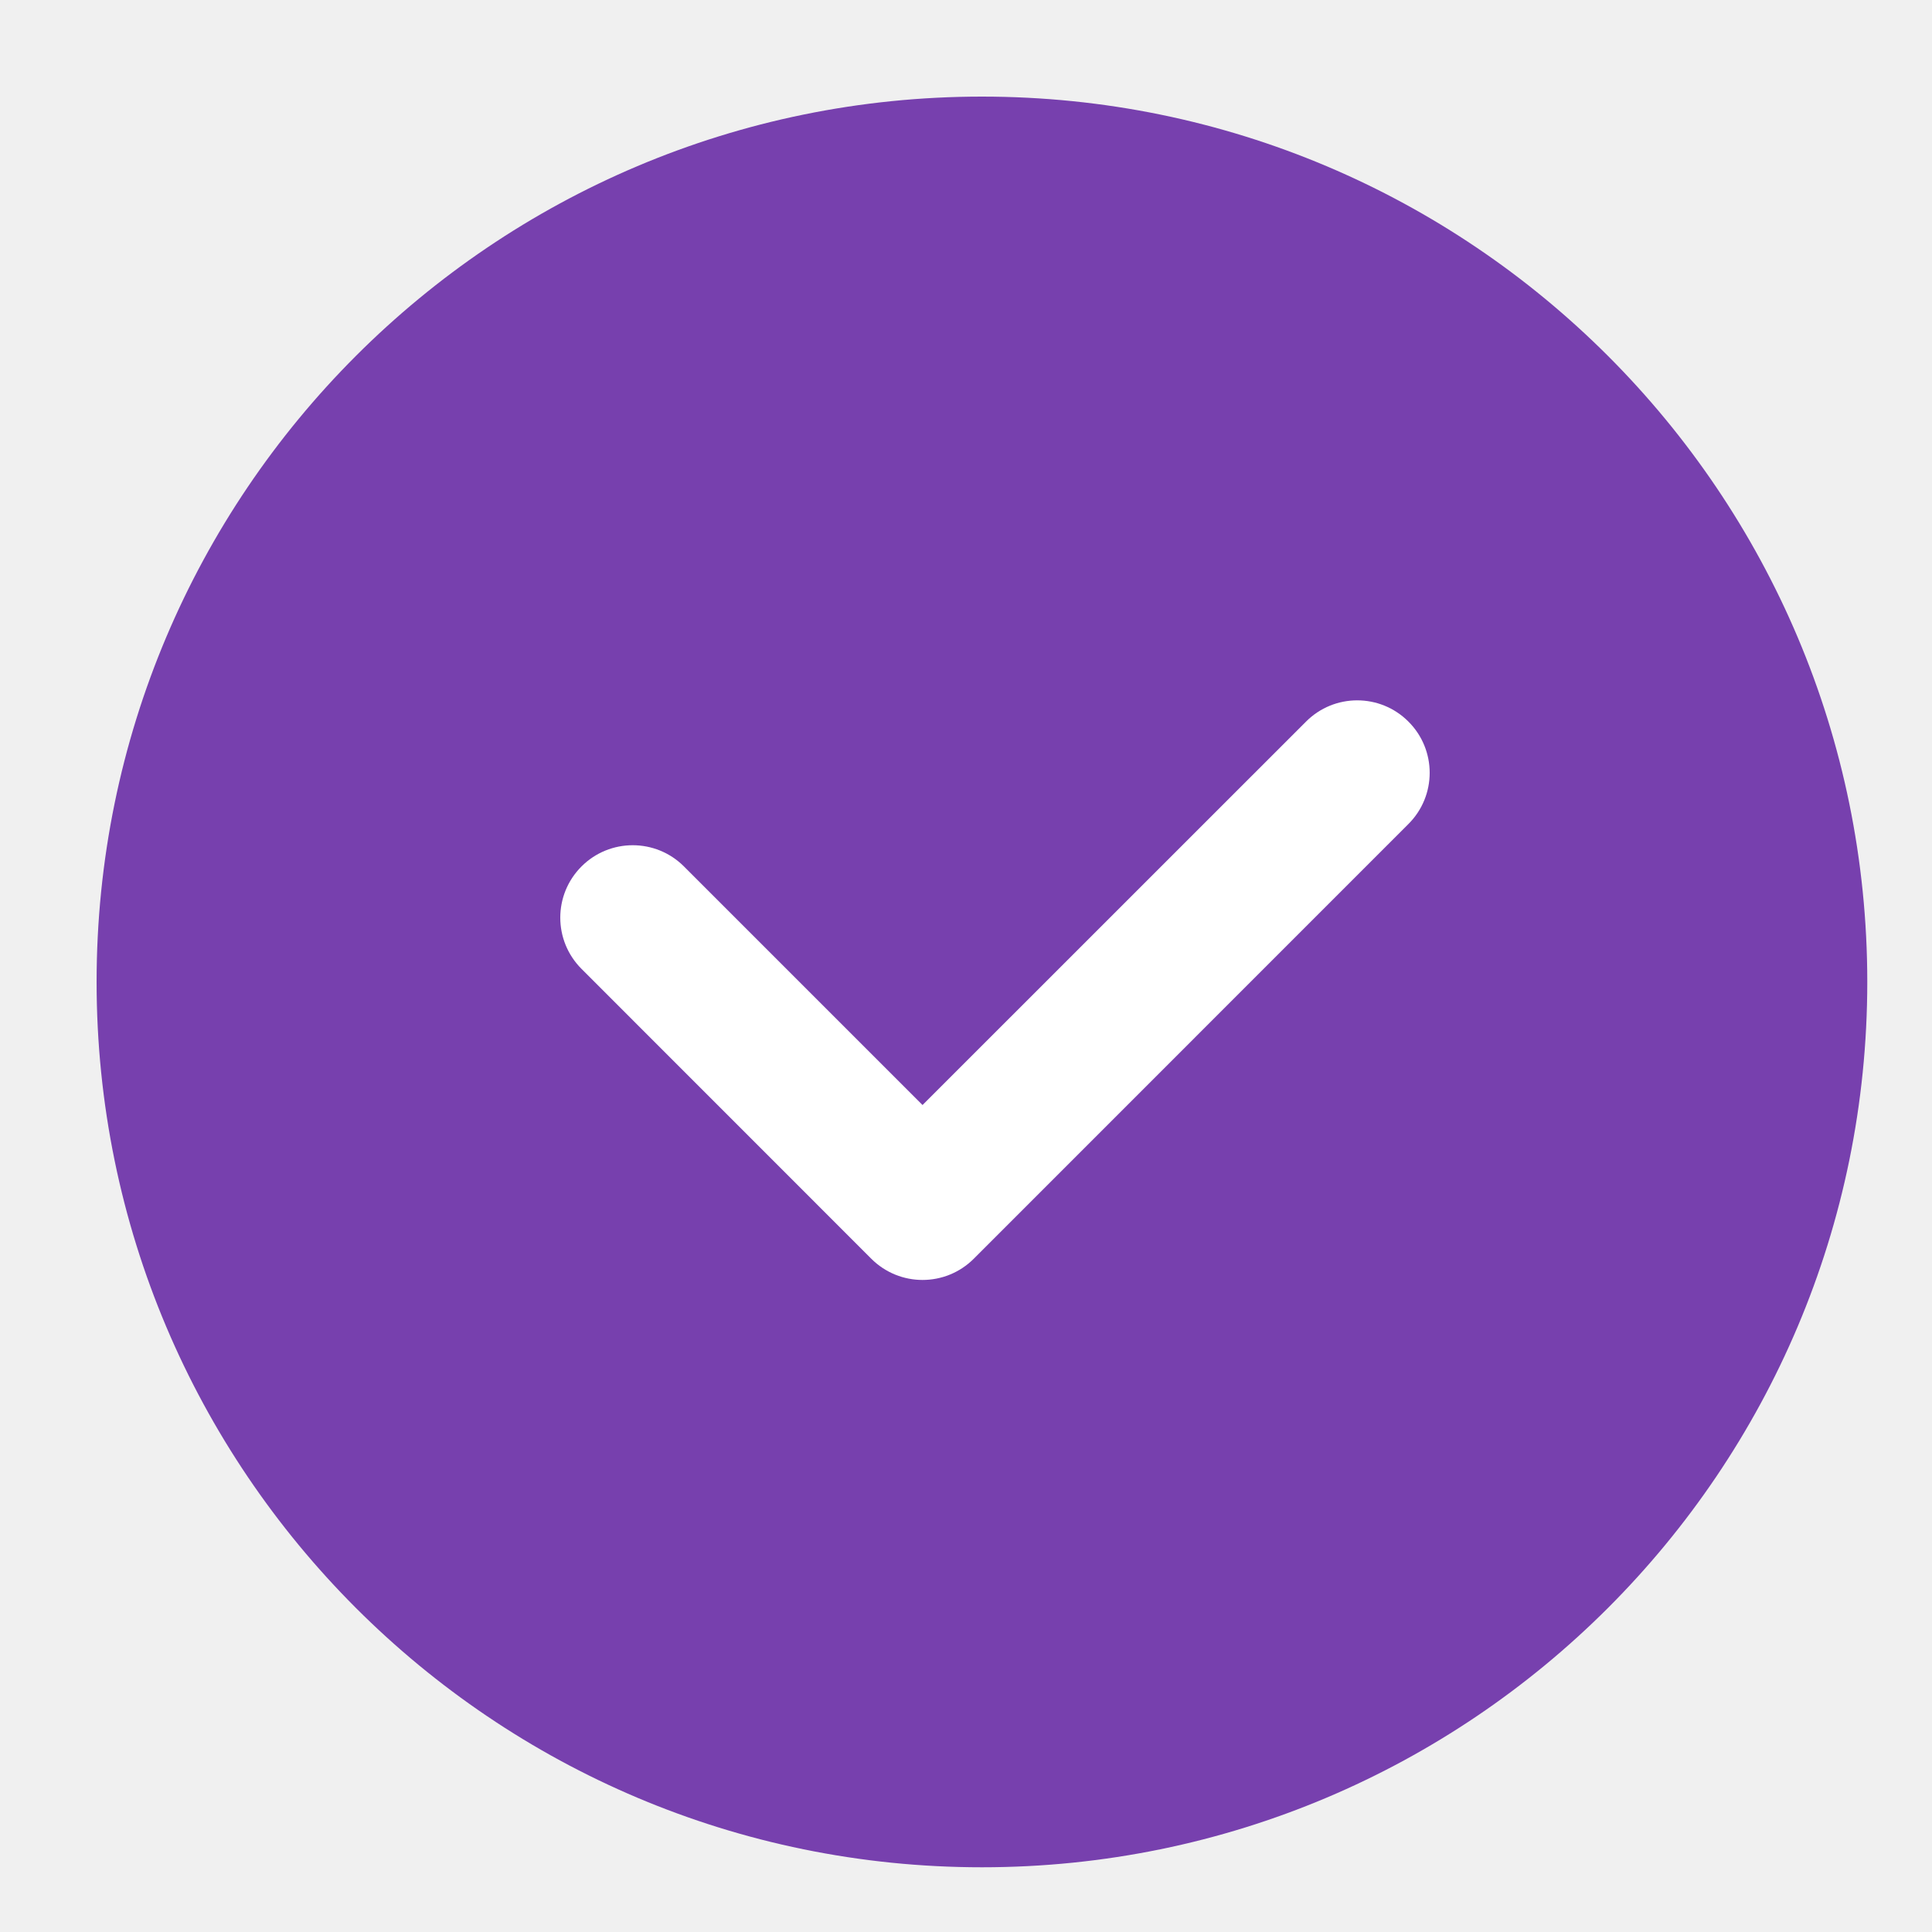
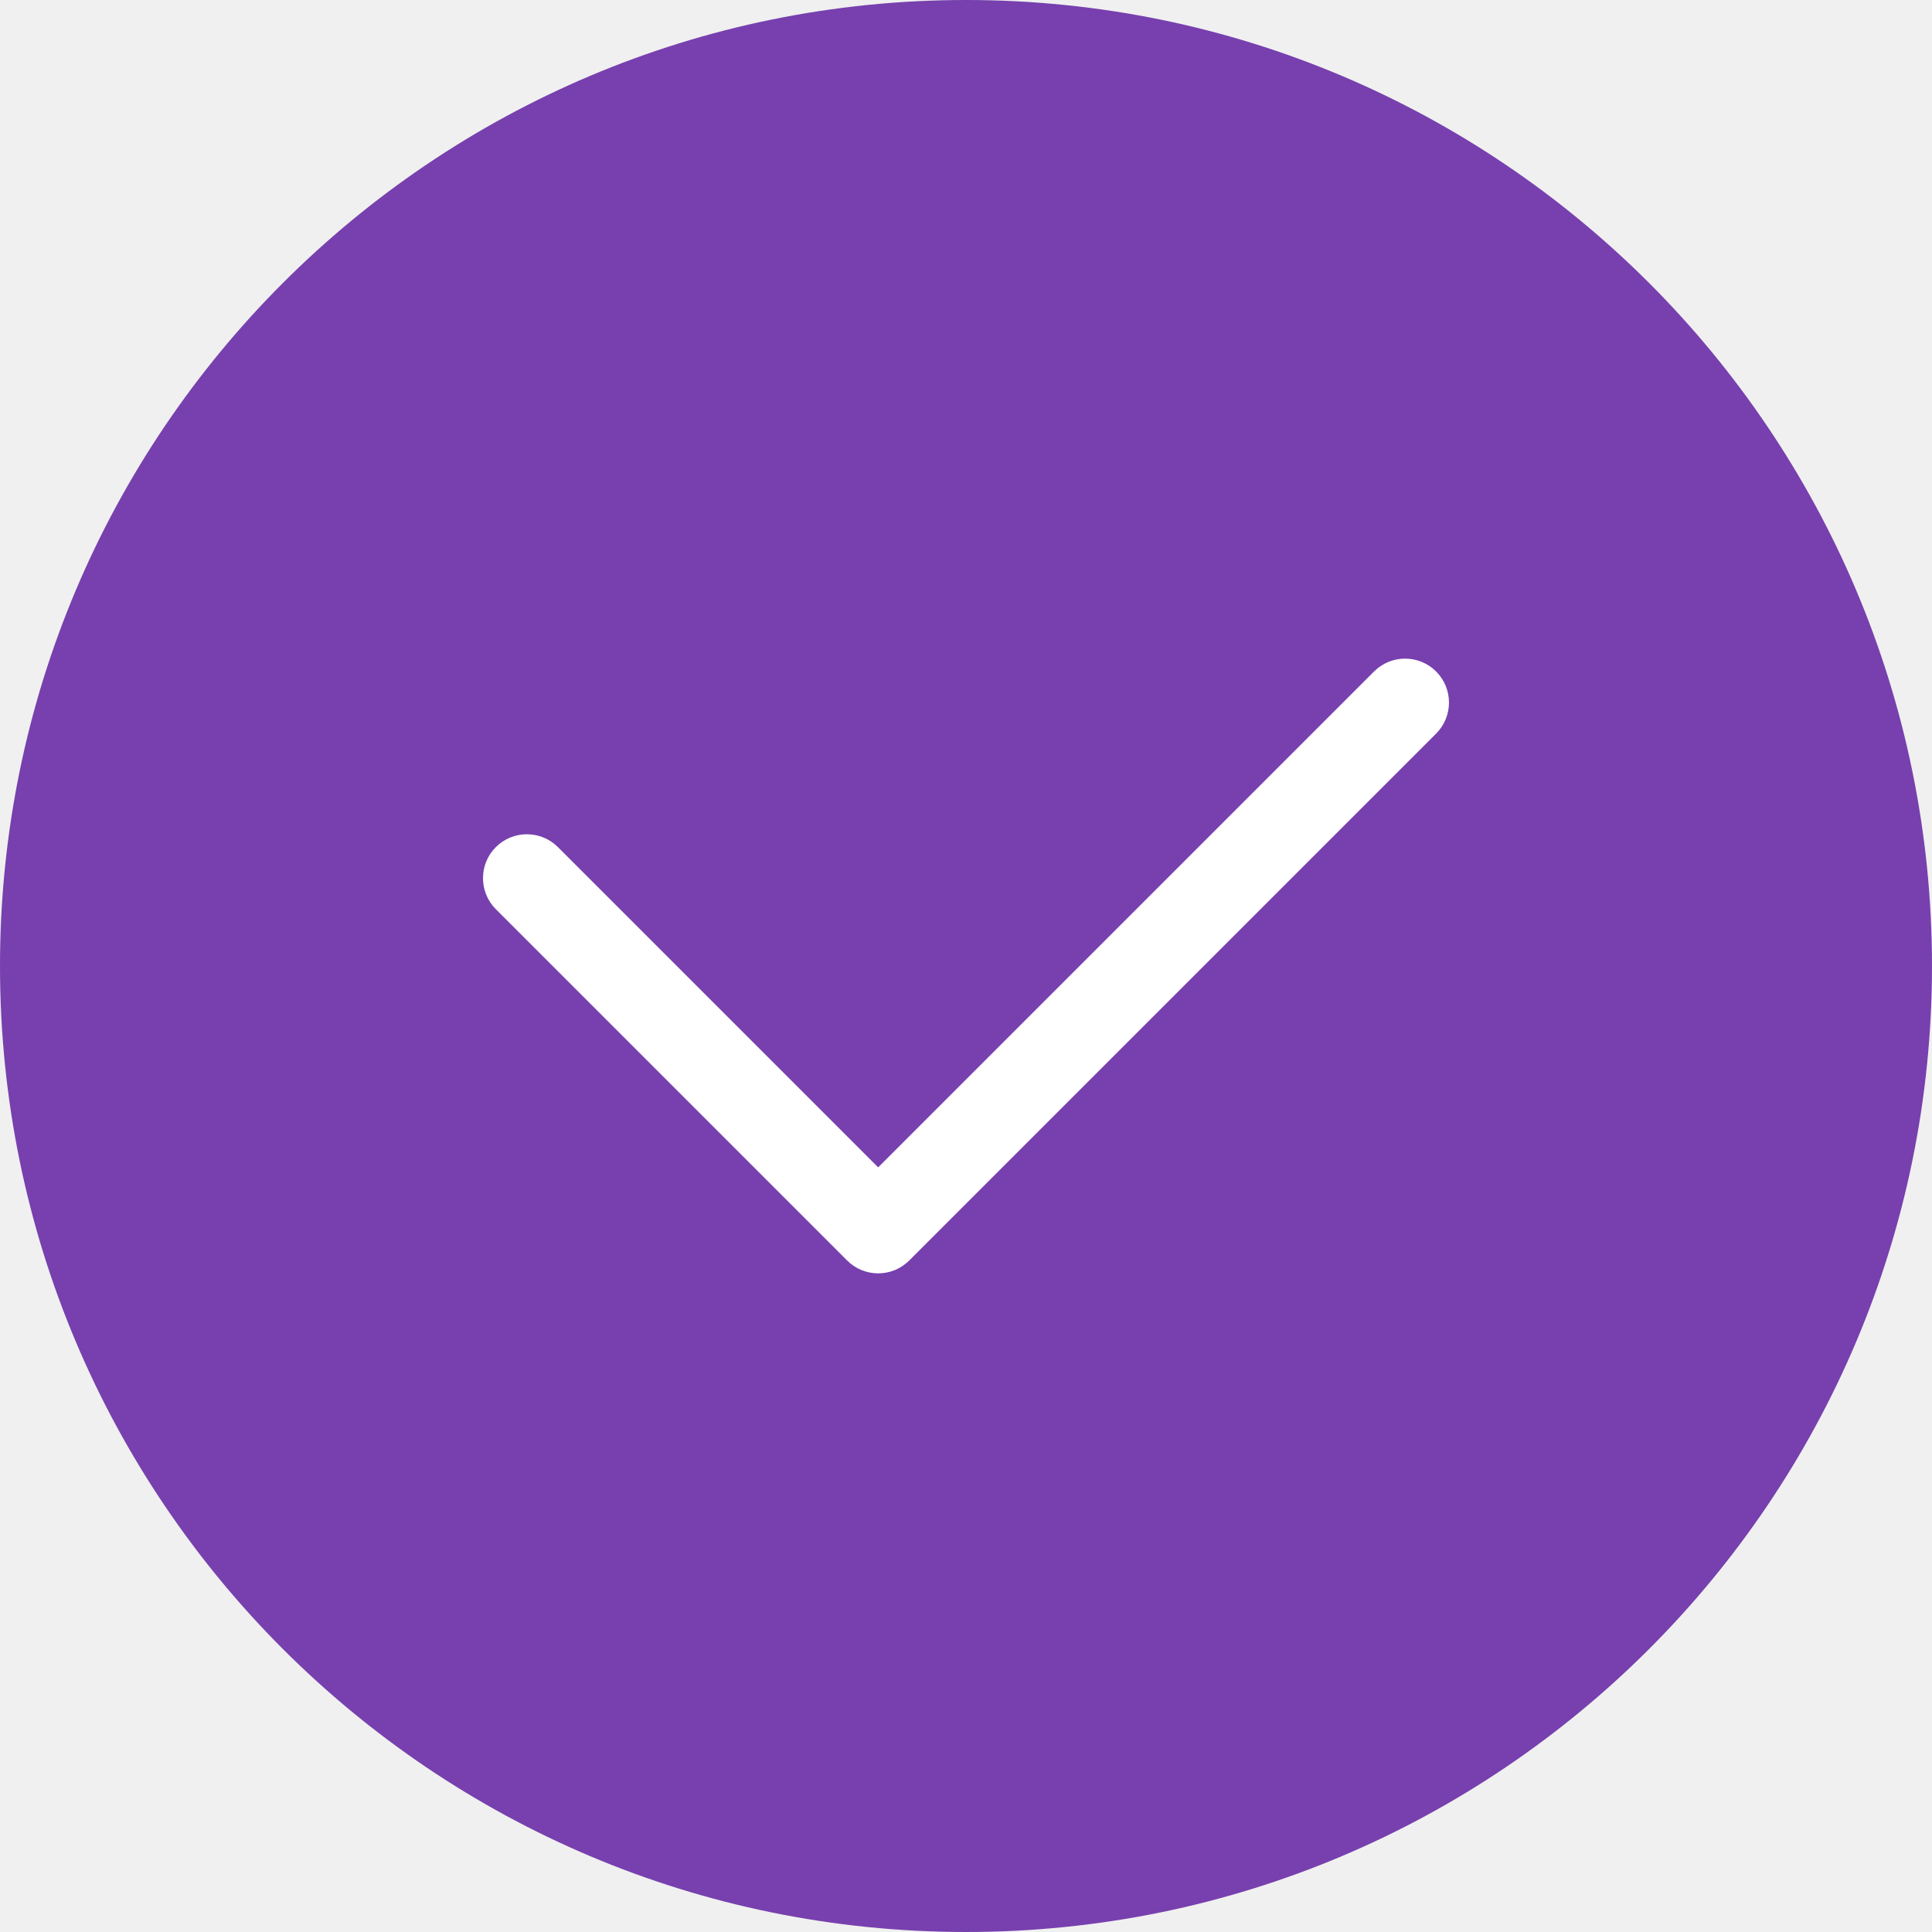
- <svg xmlns="http://www.w3.org/2000/svg" width="24" height="24" viewBox="0 0 24 24" fill="none">
-   <path d="M12.198 1.2C18.272 1.2 23.196 6.124 23.196 12.198C23.196 18.272 18.272 23.196 12.198 23.196C6.124 23.196 1.2 18.272 1.2 12.198C1.2 6.124 6.124 1.2 12.198 1.2Z" fill="#7740AE" />
-   <path d="M16.224 8.964C16.575 8.612 17.145 8.612 17.496 8.964C17.848 9.315 17.848 9.885 17.496 10.236L12.097 15.636C11.745 15.988 11.175 15.988 10.823 15.636L7.224 12.036C6.872 11.684 6.872 11.115 7.224 10.763C7.575 10.412 8.145 10.412 8.496 10.763L11.46 13.727L16.224 8.964Z" fill="white" />
+ <svg xmlns="http://www.w3.org/2000/svg" width="44" height="44" viewBox="0 0 44 44" fill="none">
+   <rect width="44" height="44" rx="22" fill="#7740AE" />
+   <path d="M31.293 15.293C31.683 14.902 32.316 14.902 32.707 15.293C33.097 15.683 33.097 16.316 32.707 16.707L20.707 28.707C20.519 28.895 20.265 29 20 29C19.735 29 19.48 28.895 19.293 28.707L11.293 20.707C10.902 20.316 10.902 19.682 11.293 19.292C11.683 18.902 12.316 18.902 12.707 19.293L20 26.586L31.293 15.293Z" fill="white" />
</svg>
